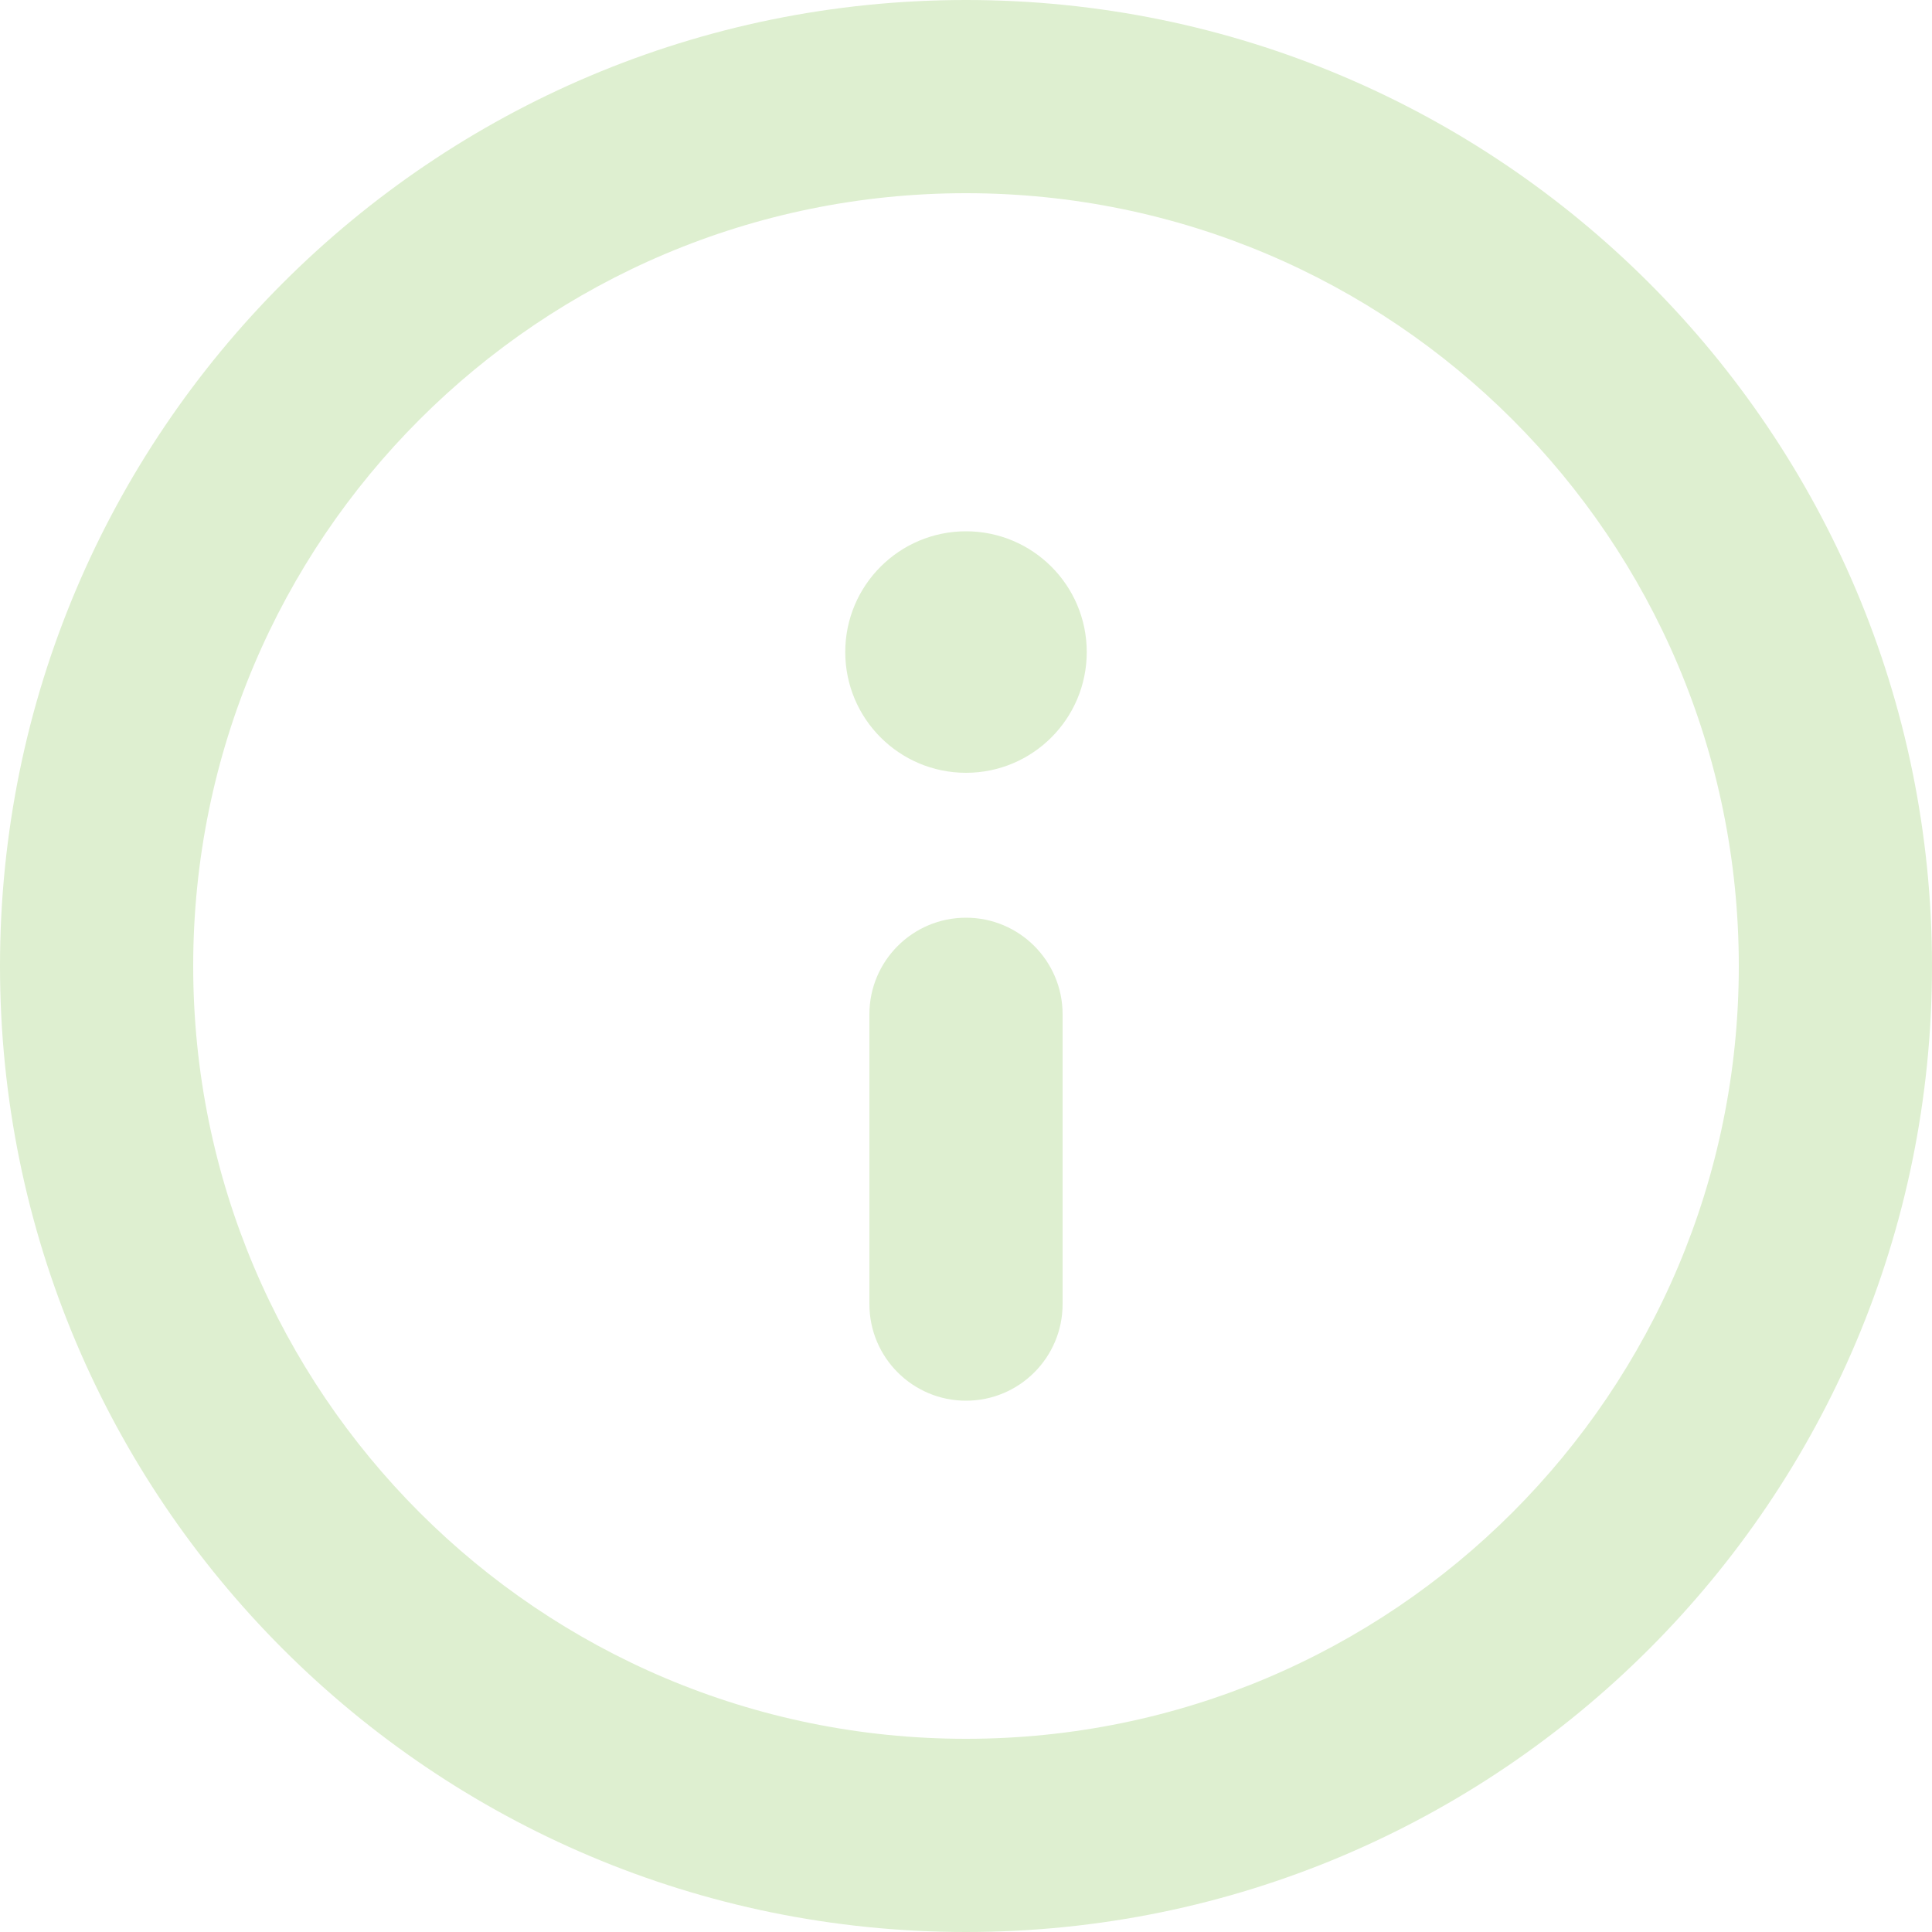
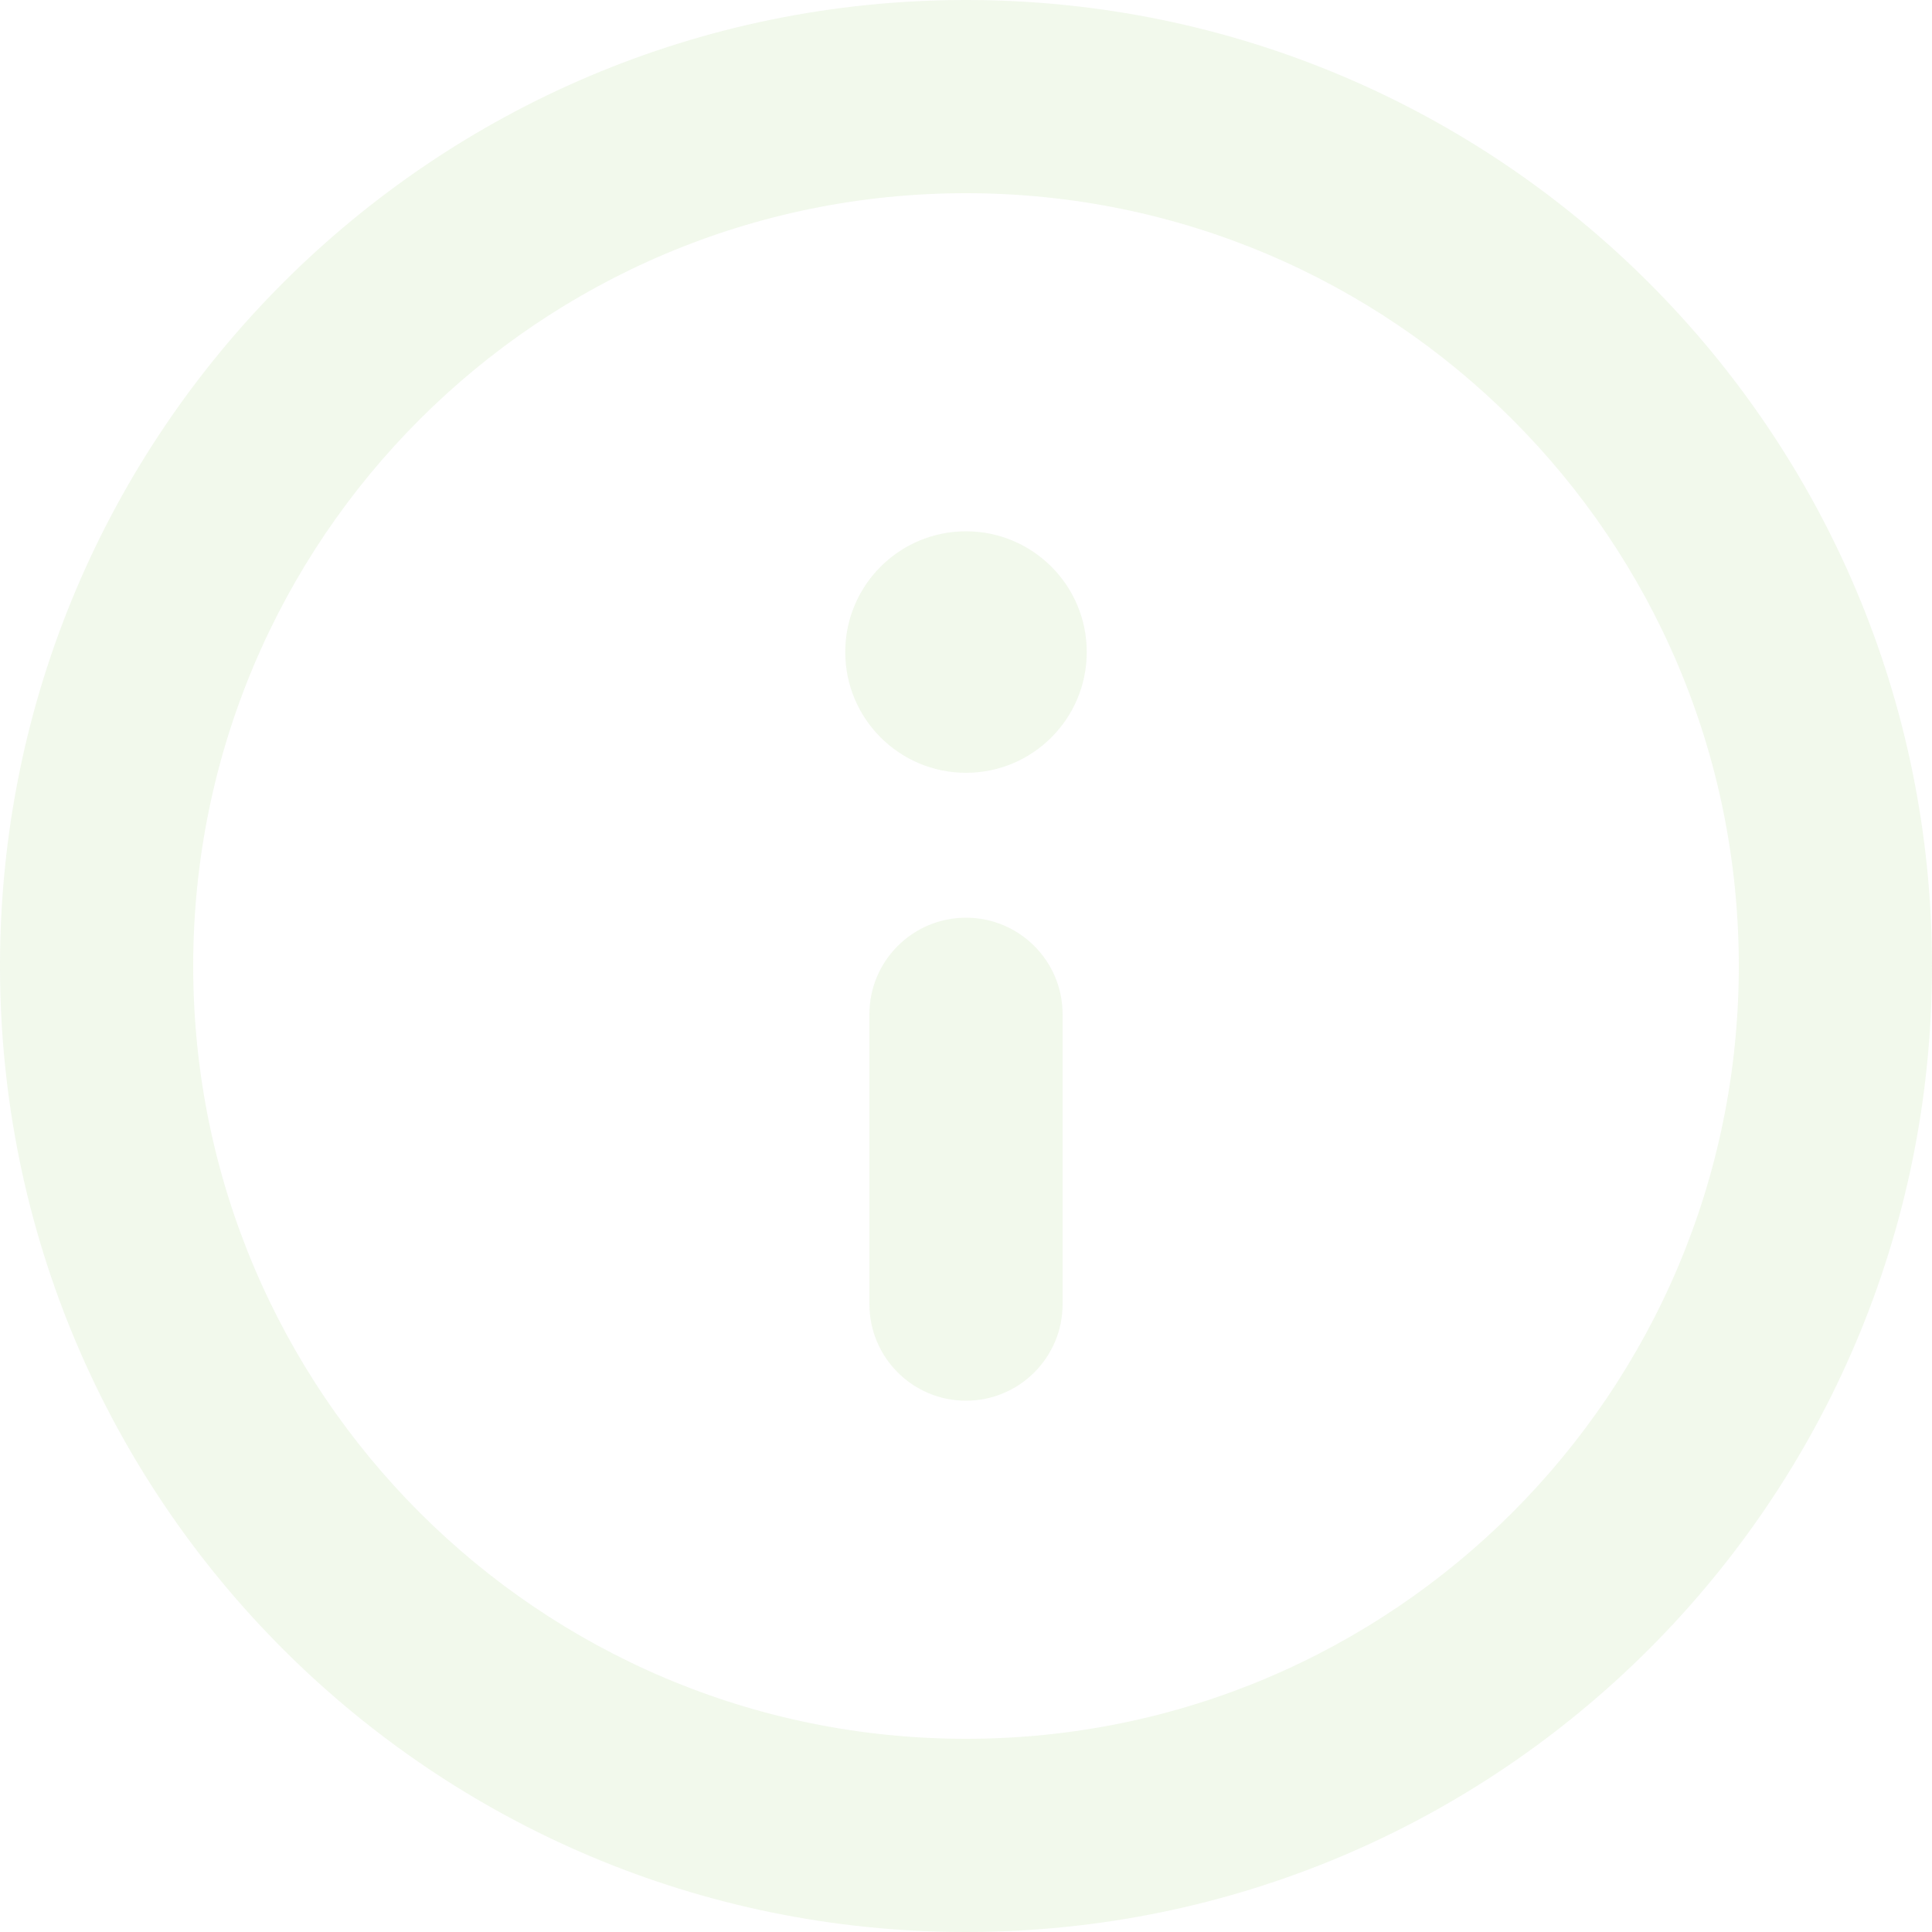
<svg xmlns="http://www.w3.org/2000/svg" width="20" height="20" viewBox="0 0 20 20">
-   <path id="info-circle-4" d="M12,2A10,10,0,1,0,22,12,10,10,0,0,0,12,2Zm0,18a8,8,0,1,1,8-8A8,8,0,0,1,12,20Zm0-8.5a1,1,0,0,0-1,1v3a1,1,0,0,0,2,0v-3A1,1,0,0,0,12,11.5Zm0-4a1.25,1.25,0,1,0,1.25,1.25A1.25,1.25,0,0,0,12,7.5Z" transform="translate(-2 -2)" fill="#deefd0" />
+   <path id="info-circle-4" d="M12,2A10,10,0,1,0,22,12,10,10,0,0,0,12,2Zm0,18a8,8,0,1,1,8-8A8,8,0,0,1,12,20Zm0-8.5a1,1,0,0,0-1,1v3a1,1,0,0,0,2,0v-3A1,1,0,0,0,12,11.5Zm0-4a1.25,1.25,0,1,0,1.25,1.25A1.25,1.25,0,0,0,12,7.5Z" transform="translate(-2 -2)" fill="#deefd0" opacity="0.4" />
</svg>
